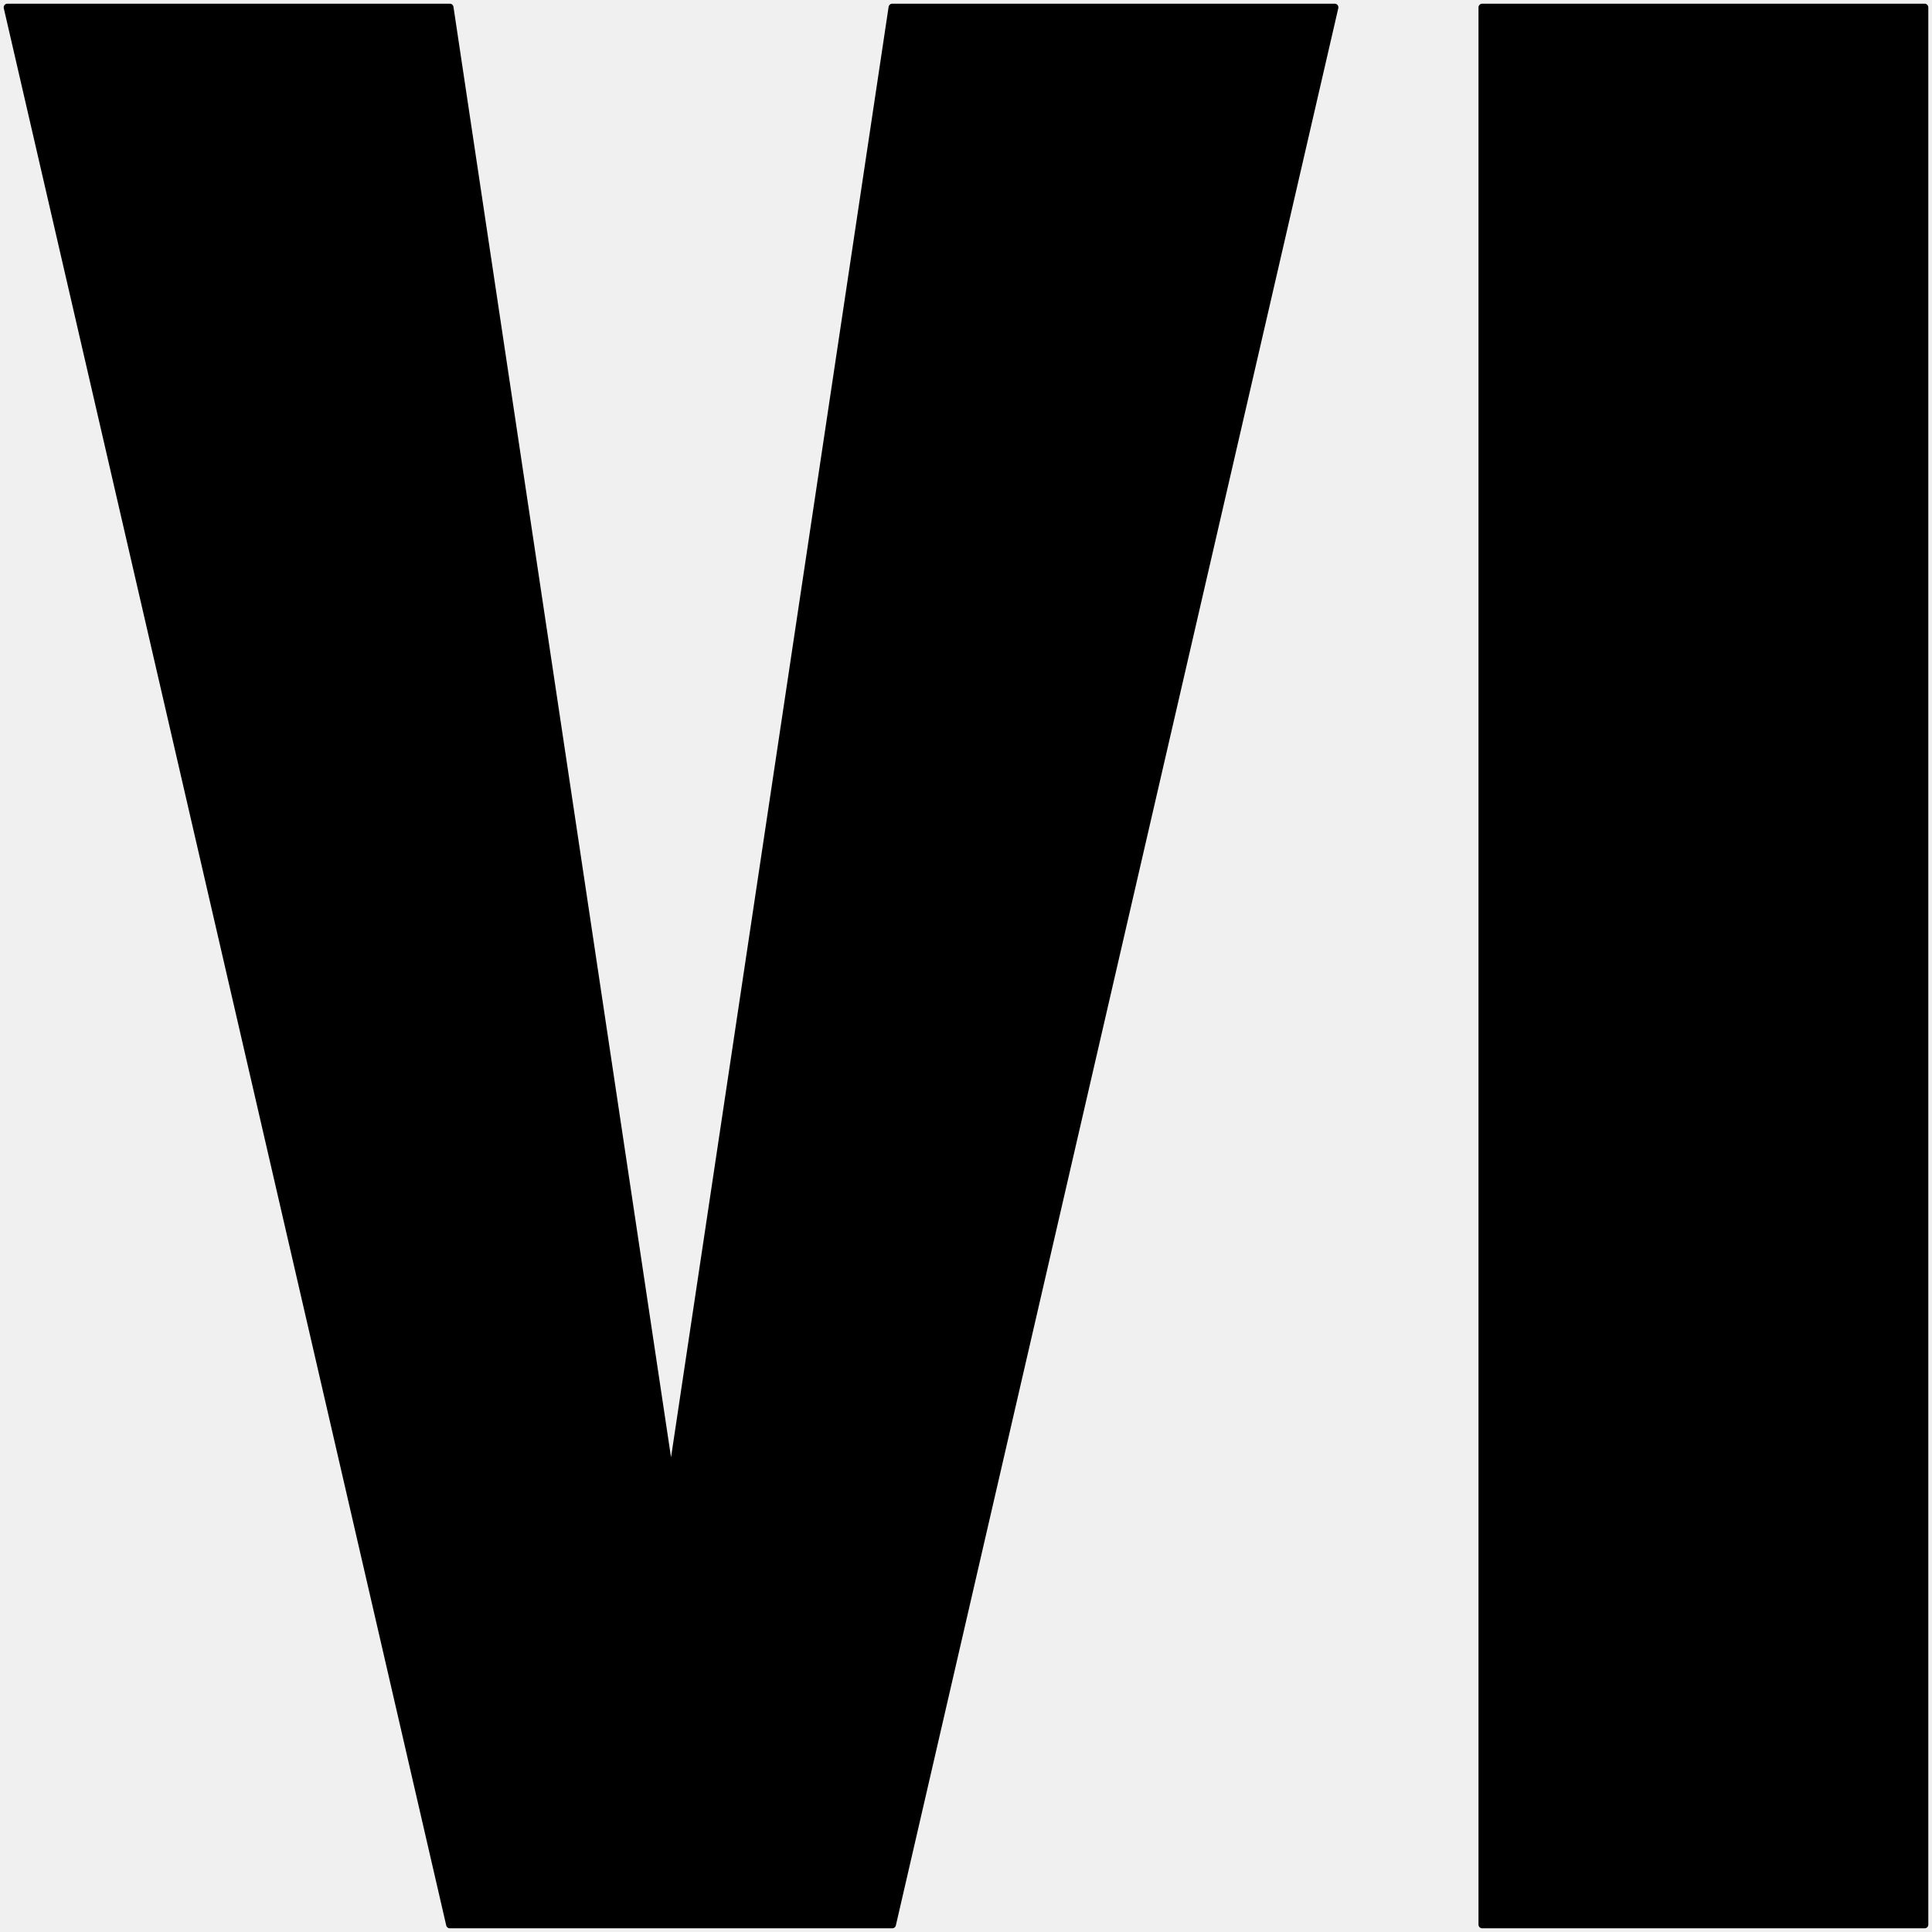
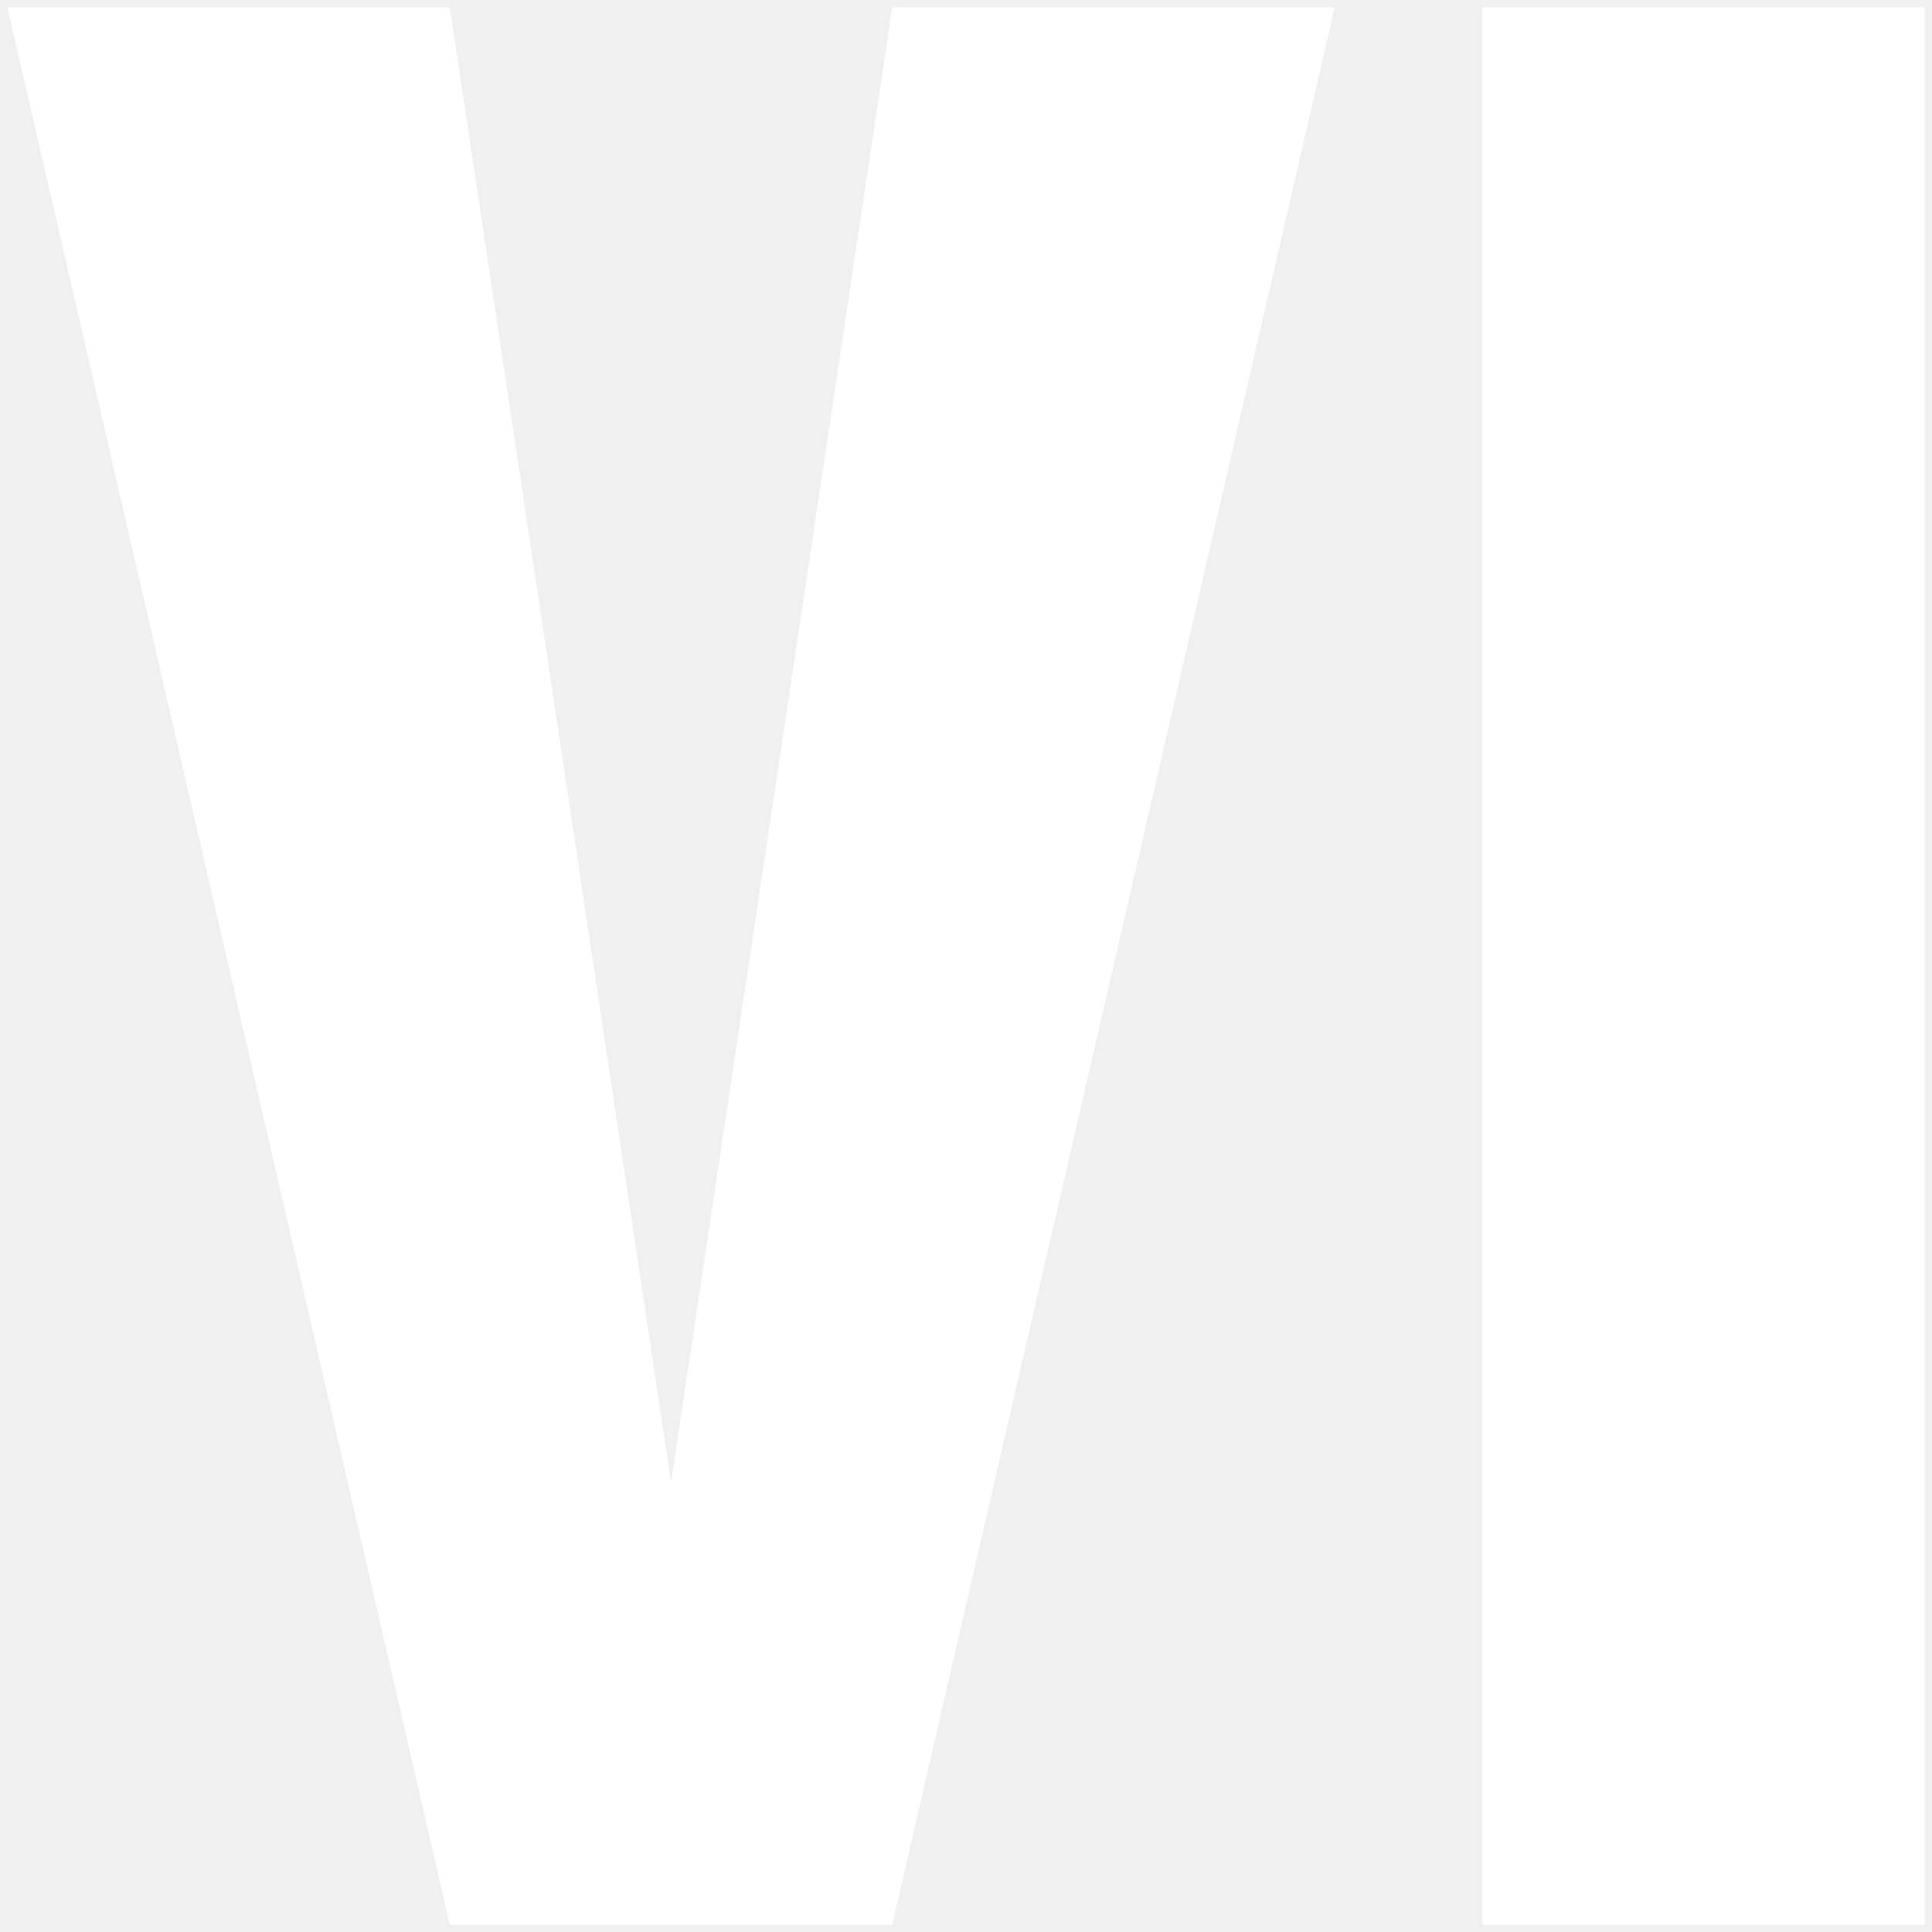
- <svg xmlns="http://www.w3.org/2000/svg" width="100%" height="100%" viewBox="0 0 262 262" version="1.1" xml:space="preserve" style="fill-rule:evenodd;clip-rule:evenodd;stroke-linecap:round;stroke-linejoin:round;stroke-miterlimit:1.414;">
+ <svg xmlns="http://www.w3.org/2000/svg" width="100%" height="100%" viewBox="0 0 262 262" version="1.1" xml:space="preserve" style="fill-rule:evenodd;clip-rule:evenodd;stroke-linejoin:round;stroke-miterlimit:1.414;">
  <g id="Layer1">
-     <rect x="201" y="1" width="60" height="260" style="fill:#000;stroke-width:1px;stroke:#000;" />
-     <path d="M1,1l60,0l30,200l30,-200l60,0l-60,260l-60,0l-60,-260Z" style="fill:#000;stroke-width:1px;stroke:#000;" />
+     <rect x="201" y="1" width="60" height="260" style="fill:#fff;" />
+     <path d="M1,1l60,0l30,200l30,-200l60,0l-60,260l-60,0l-60,-260Z" style="fill:#fff;" />
  </g>
</svg>
